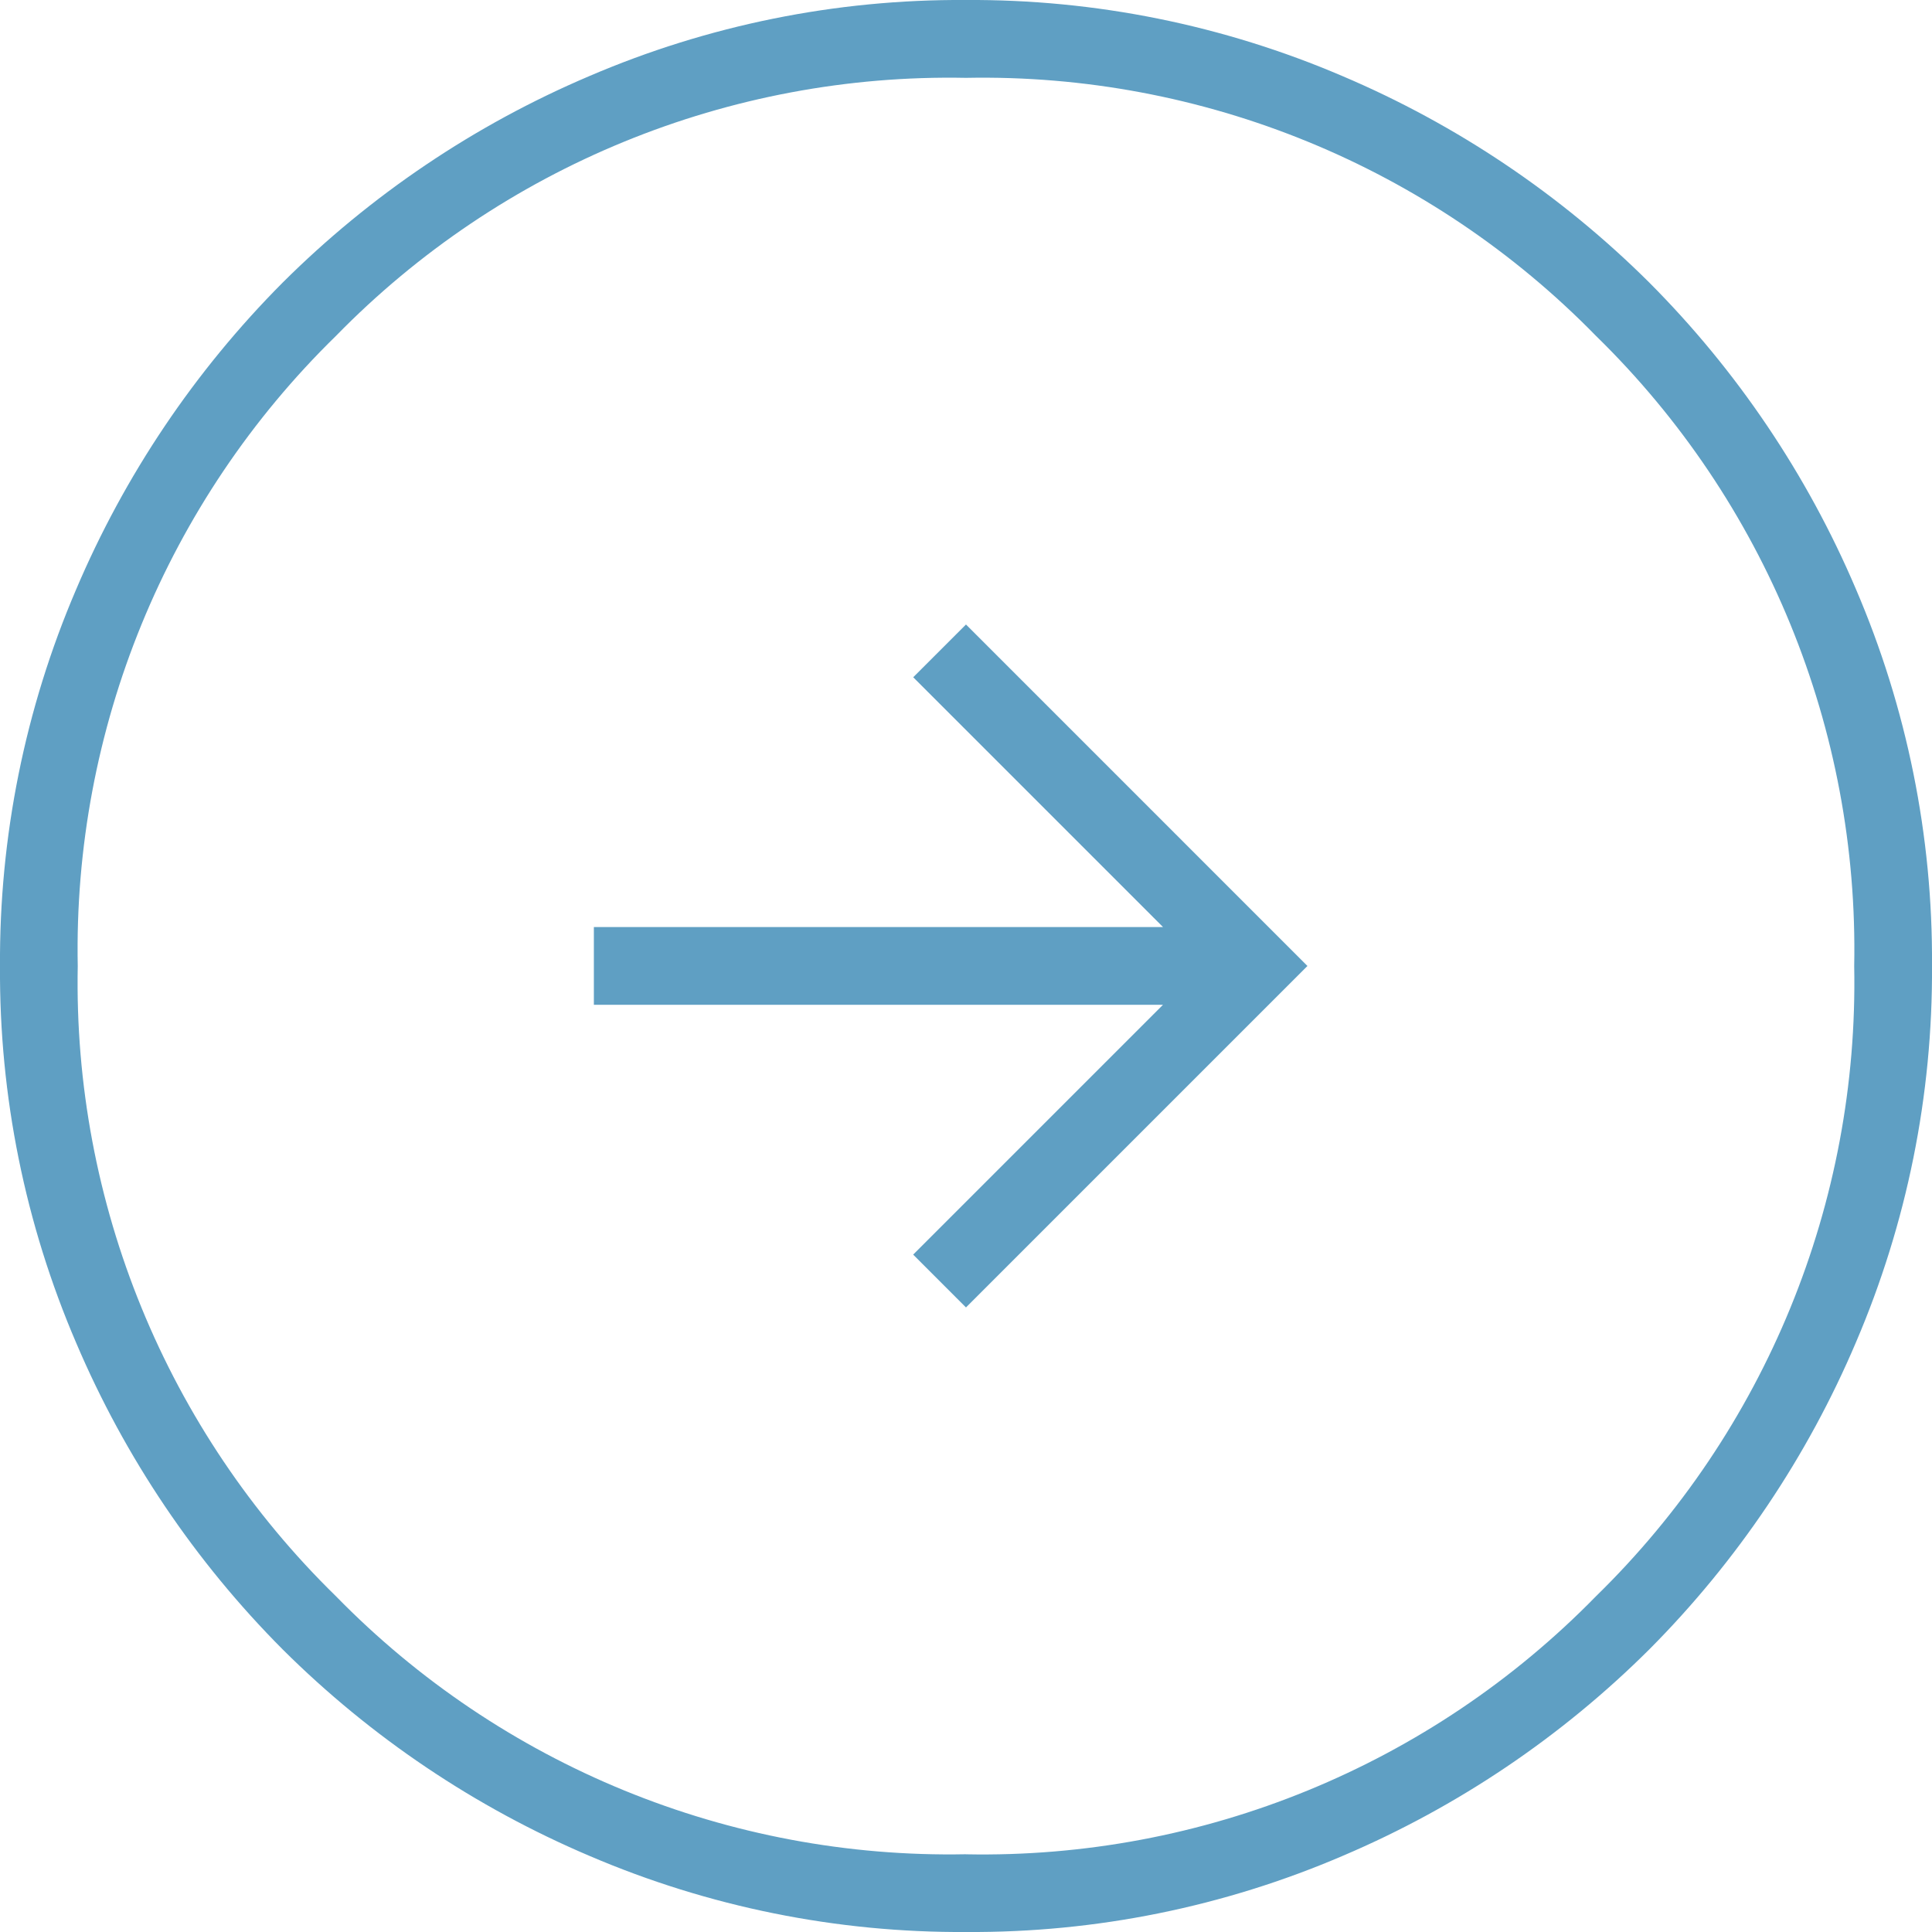
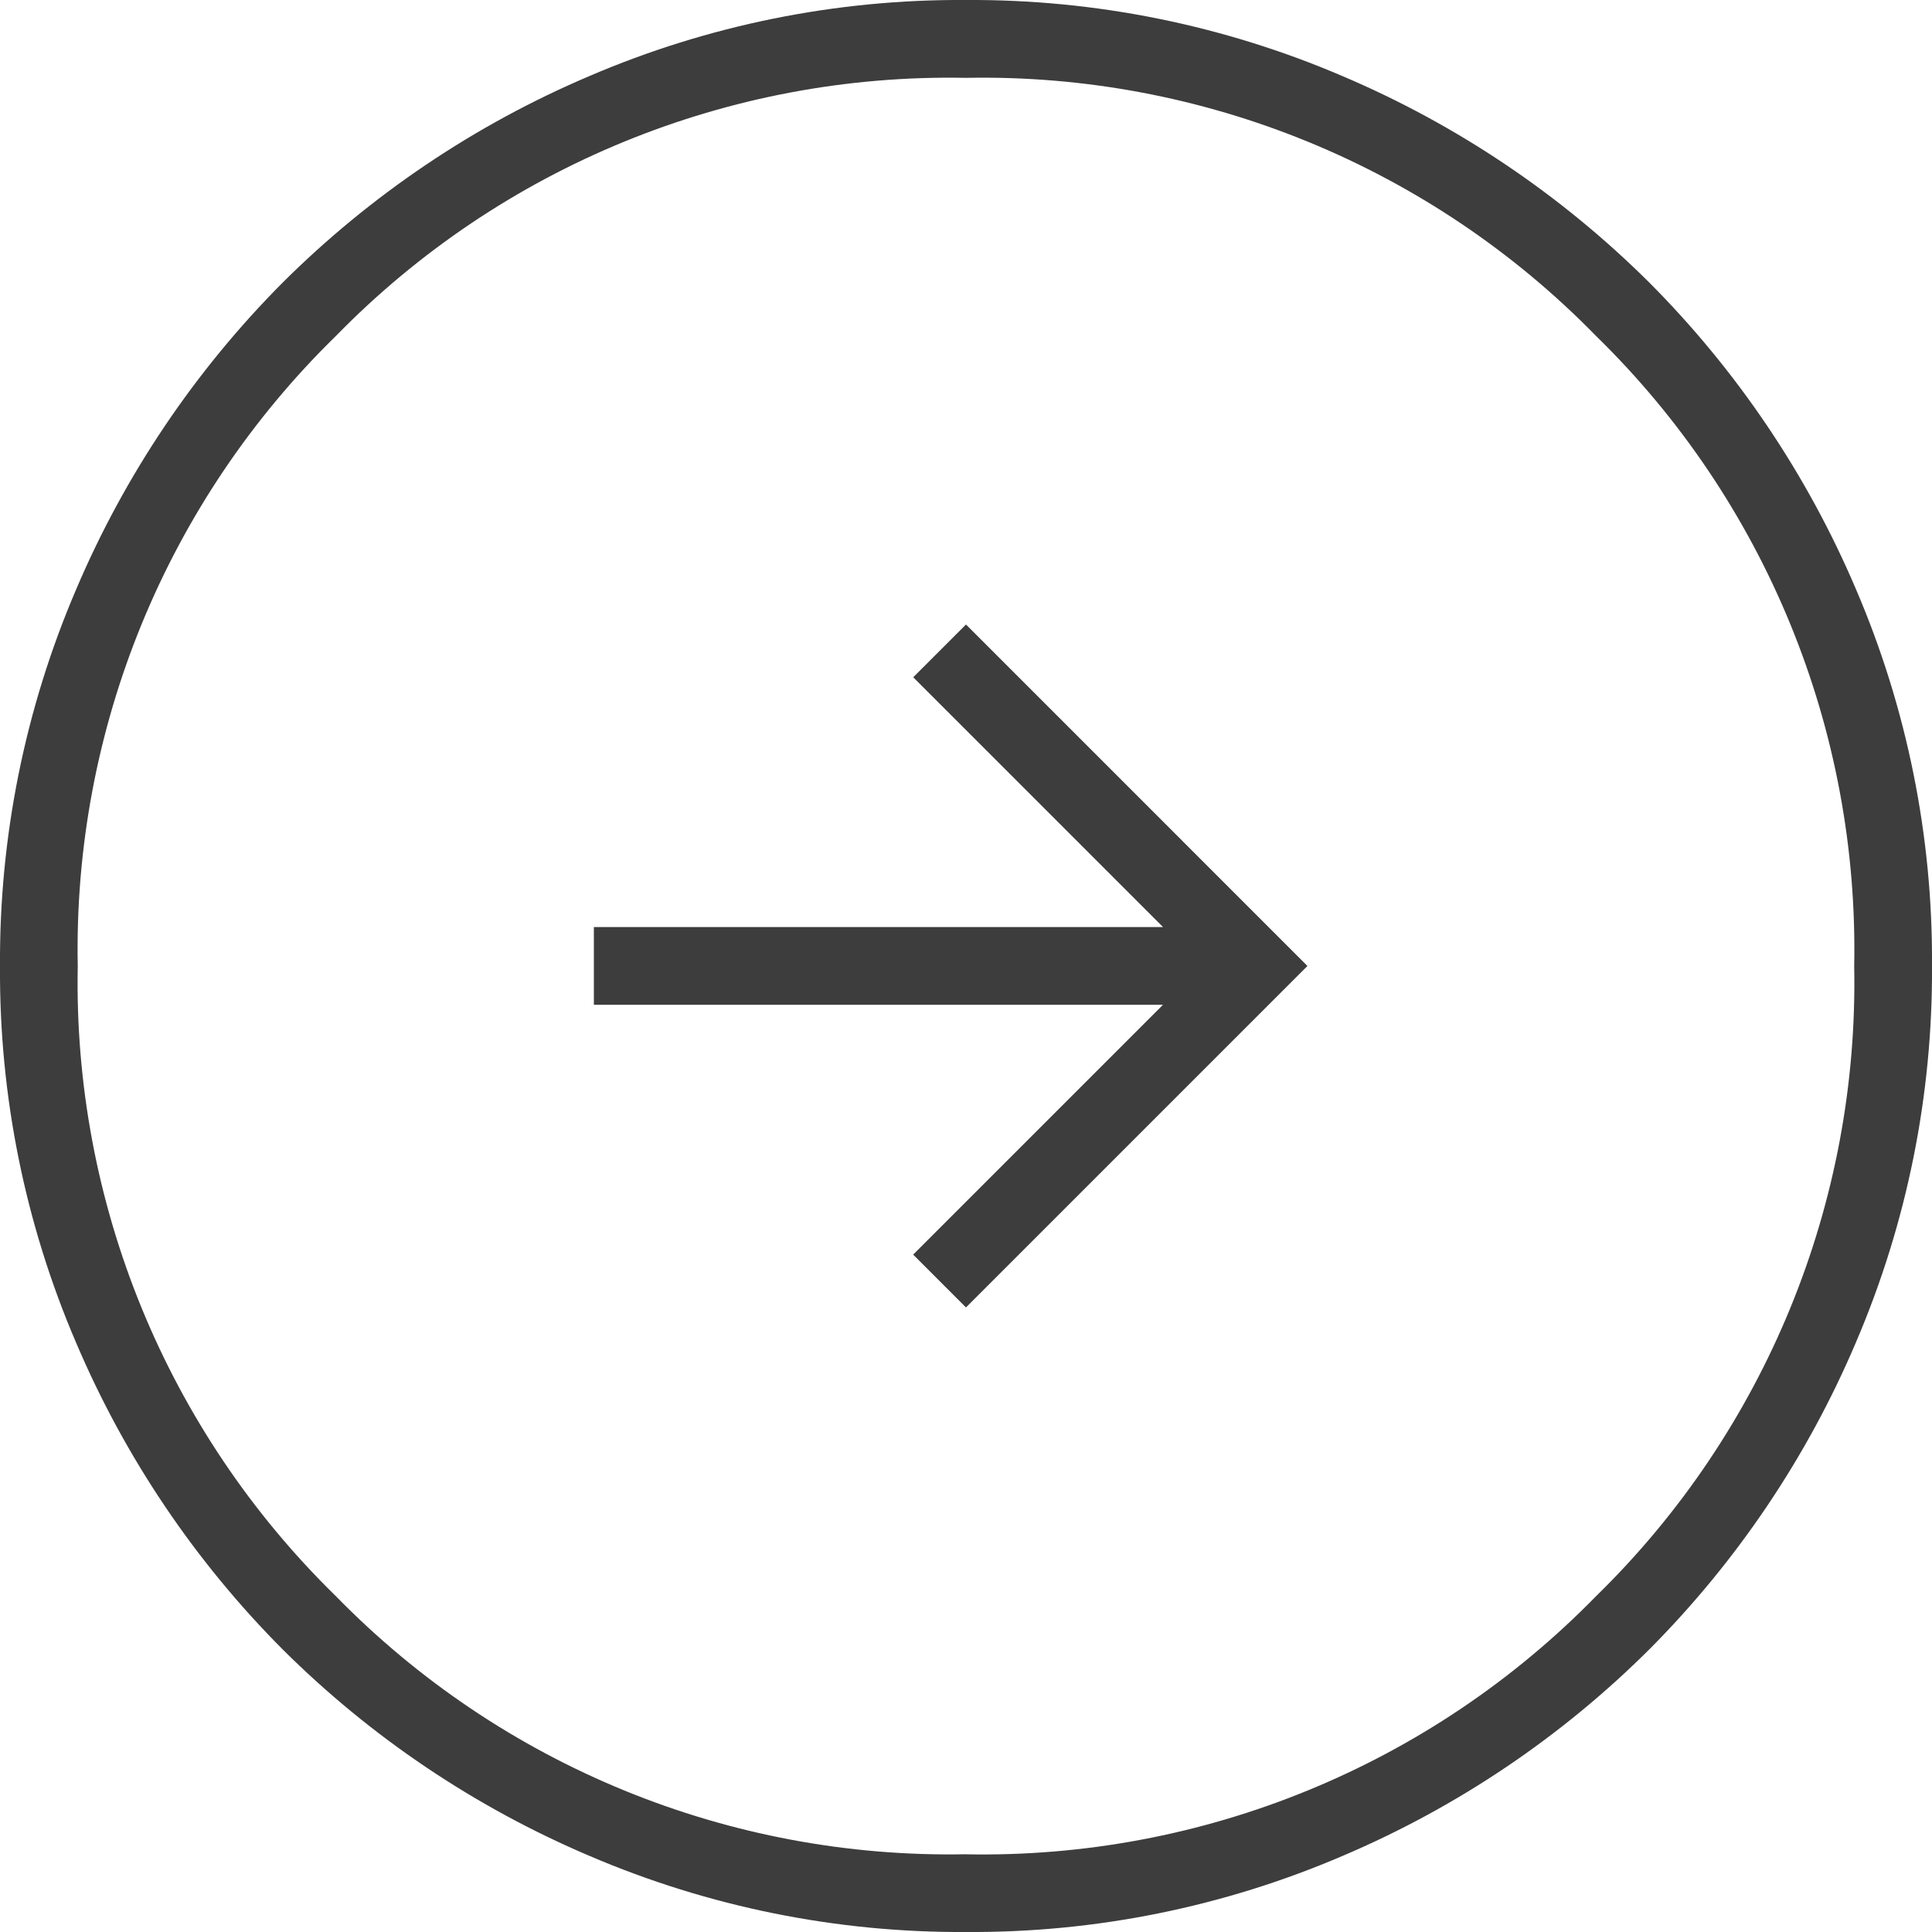
<svg xmlns="http://www.w3.org/2000/svg" width="39.039" height="39.039" viewBox="0 0 39.039 39.039">
-   <path id="icon" d="M151.519-801.581l6.9-6.9-6.9-6.9-1.066,1.066,5.048,5.048H144v1.57h11.5l-5.048,5.048Zm.01,12.62a19.03,19.03,0,0,1-7.613-1.536,19.721,19.721,0,0,1-6.2-4.17,19.7,19.7,0,0,1-4.175-6.194A18.976,18.976,0,0,1,132-808.471a19.03,19.03,0,0,1,1.536-7.613,19.721,19.721,0,0,1,4.17-6.2,19.7,19.7,0,0,1,6.194-4.175A18.976,18.976,0,0,1,151.51-828a19.031,19.031,0,0,1,7.613,1.536,19.722,19.722,0,0,1,6.2,4.17A19.7,19.7,0,0,1,169.5-816.1a18.976,18.976,0,0,1,1.539,7.609,19.031,19.031,0,0,1-1.536,7.613,19.722,19.722,0,0,1-4.17,6.2,19.7,19.7,0,0,1-6.194,4.175A18.976,18.976,0,0,1,151.529-788.961Zm-.01-1.57a17.323,17.323,0,0,0,12.732-5.216,17.323,17.323,0,0,0,5.216-12.732,17.323,17.323,0,0,0-5.216-12.732,17.323,17.323,0,0,0-12.732-5.216,17.323,17.323,0,0,0-12.732,5.216,17.323,17.323,0,0,0-5.216,12.732,17.323,17.323,0,0,0,5.216,12.732A17.323,17.323,0,0,0,151.519-790.532ZM151.519-808.481Z" transform="translate(-132 828)" fill="#5f9fc3" />
+   <path id="icon" d="M151.519-801.581l6.9-6.9-6.9-6.9-1.066,1.066,5.048,5.048H144v1.57h11.5l-5.048,5.048Zm.01,12.62a19.03,19.03,0,0,1-7.613-1.536,19.721,19.721,0,0,1-6.2-4.17,19.7,19.7,0,0,1-4.175-6.194A18.976,18.976,0,0,1,132-808.471a19.03,19.03,0,0,1,1.536-7.613,19.721,19.721,0,0,1,4.17-6.2,19.7,19.7,0,0,1,6.194-4.175A18.976,18.976,0,0,1,151.51-828a19.031,19.031,0,0,1,7.613,1.536,19.722,19.722,0,0,1,6.2,4.17A19.7,19.7,0,0,1,169.5-816.1a18.976,18.976,0,0,1,1.539,7.609,19.031,19.031,0,0,1-1.536,7.613,19.722,19.722,0,0,1-4.17,6.2,19.7,19.7,0,0,1-6.194,4.175A18.976,18.976,0,0,1,151.529-788.961Zm-.01-1.57a17.323,17.323,0,0,0,12.732-5.216,17.323,17.323,0,0,0,5.216-12.732,17.323,17.323,0,0,0-5.216-12.732,17.323,17.323,0,0,0-12.732-5.216,17.323,17.323,0,0,0-12.732,5.216,17.323,17.323,0,0,0-5.216,12.732,17.323,17.323,0,0,0,5.216,12.732A17.323,17.323,0,0,0,151.519-790.532ZM151.519-808.481Z" transform="translate(-132 828)" fill="#3d3d3d" />
</svg>
